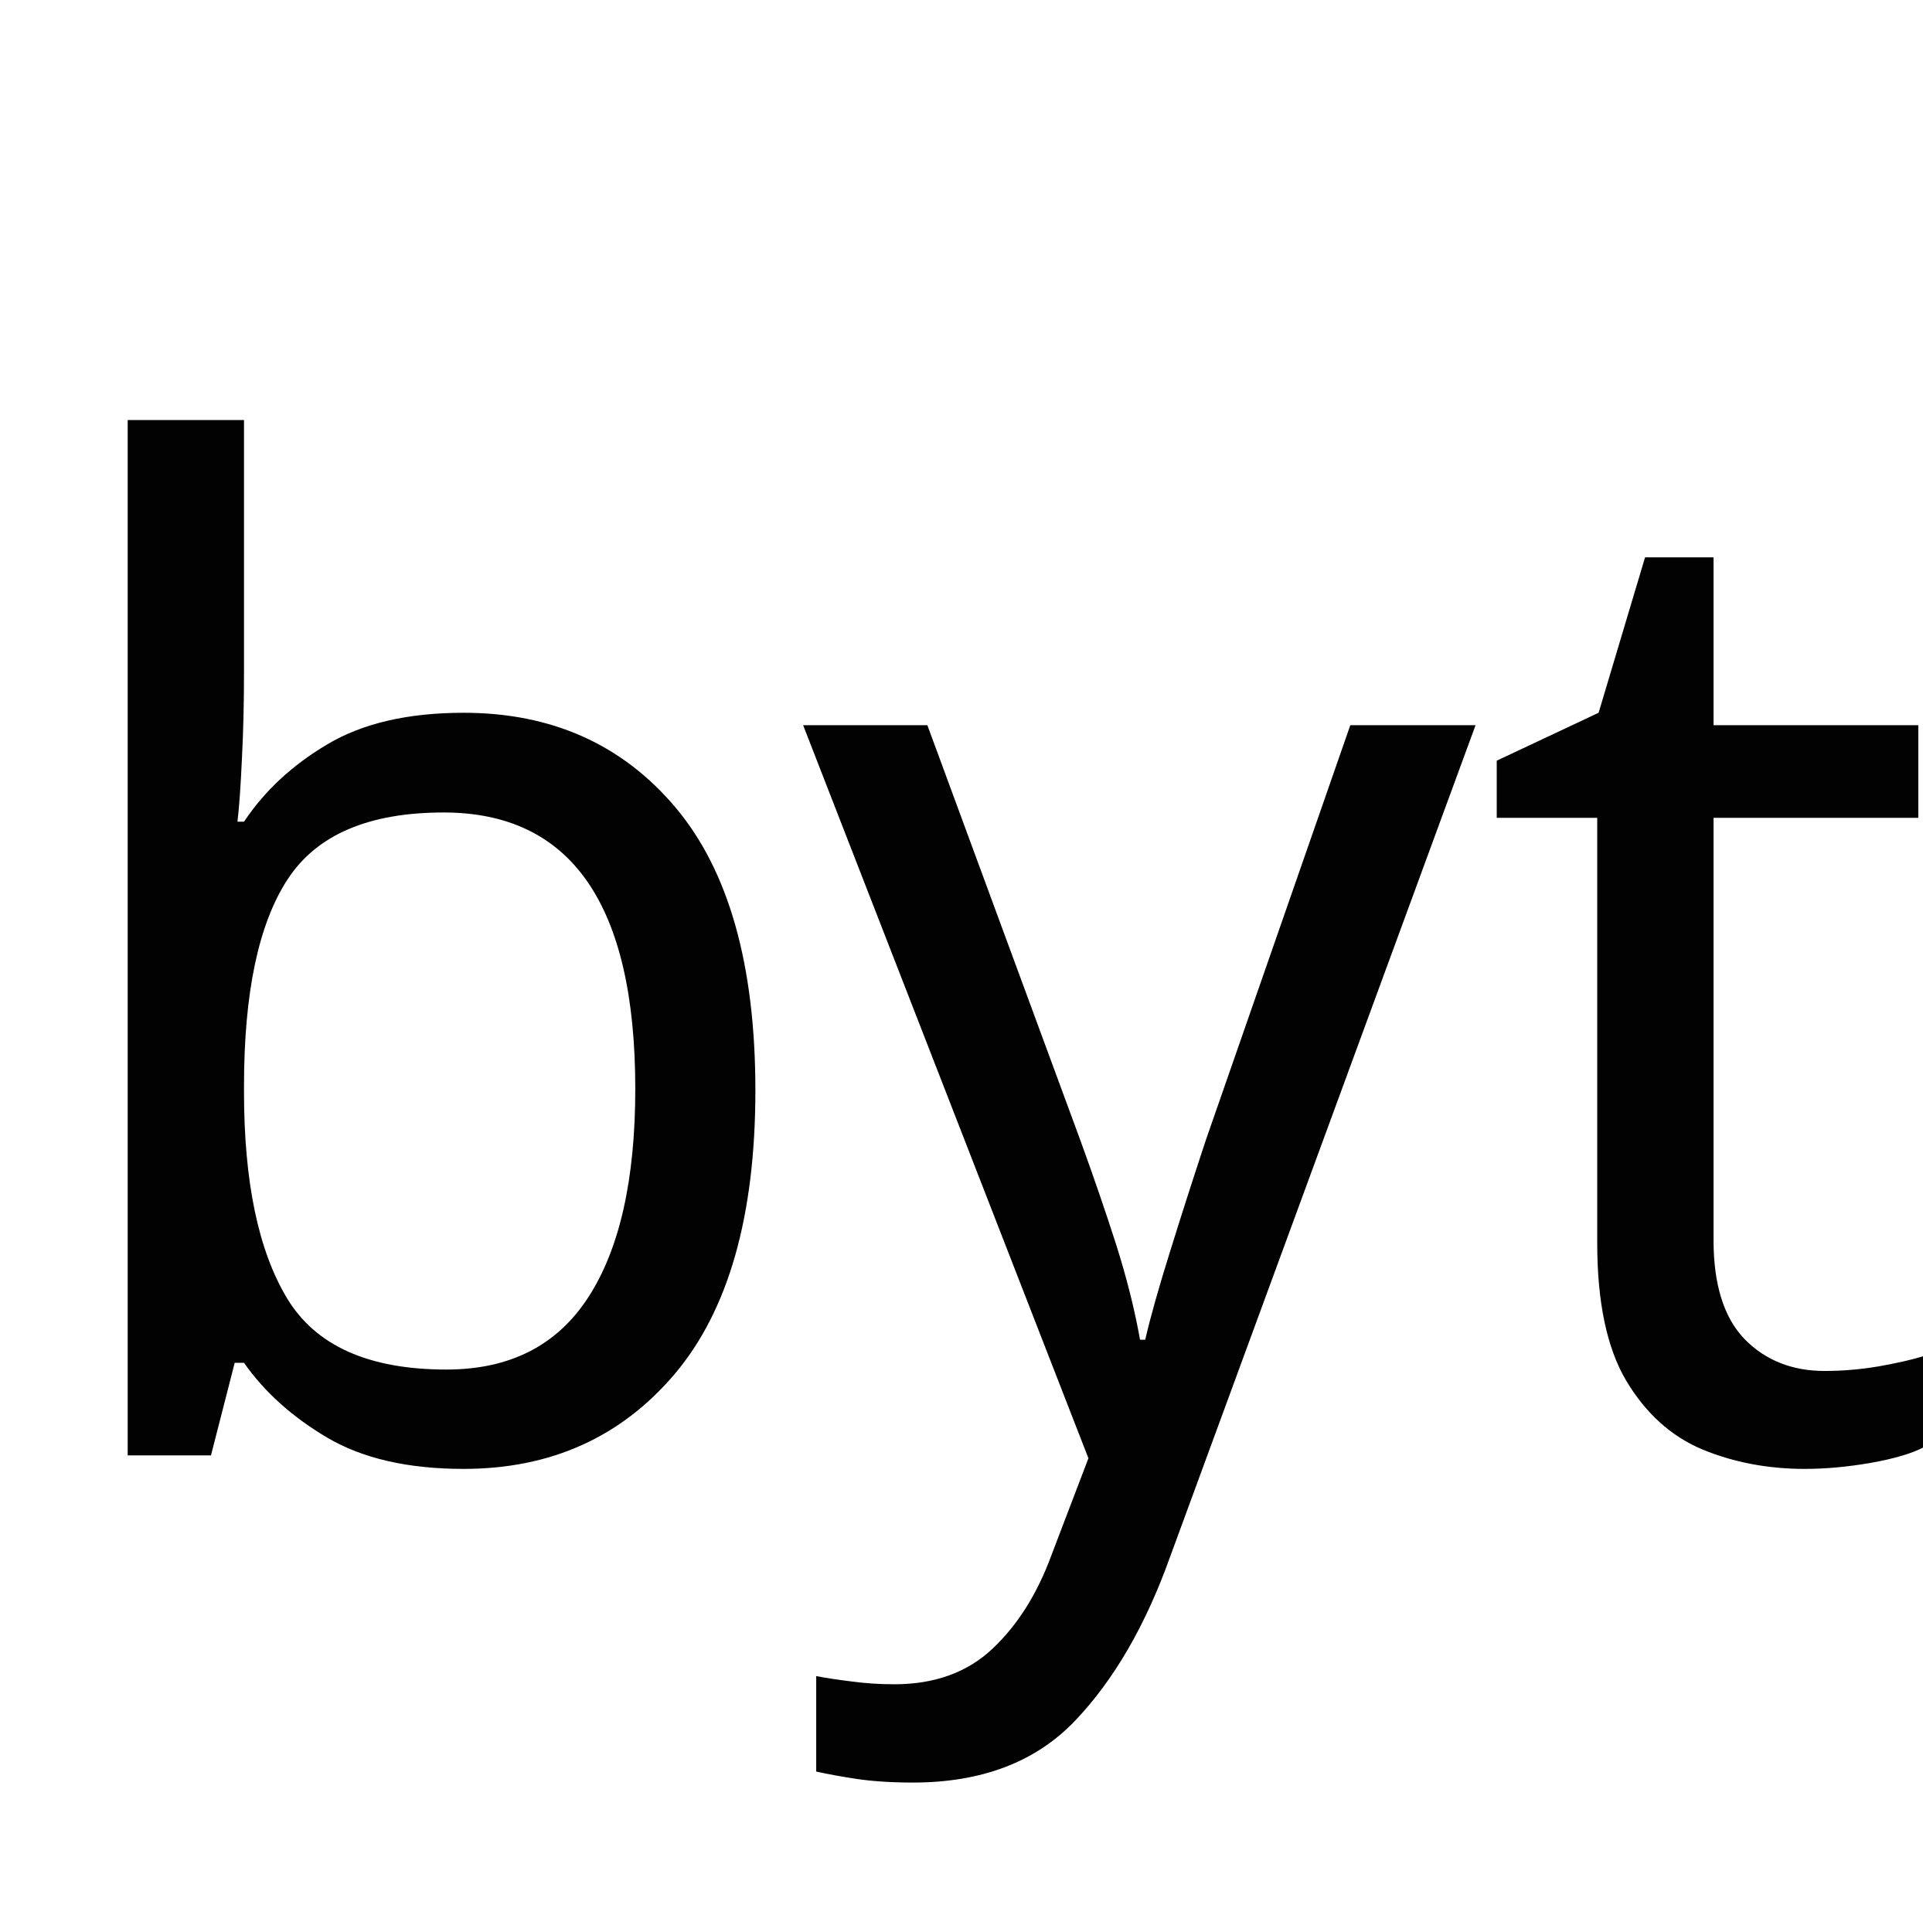
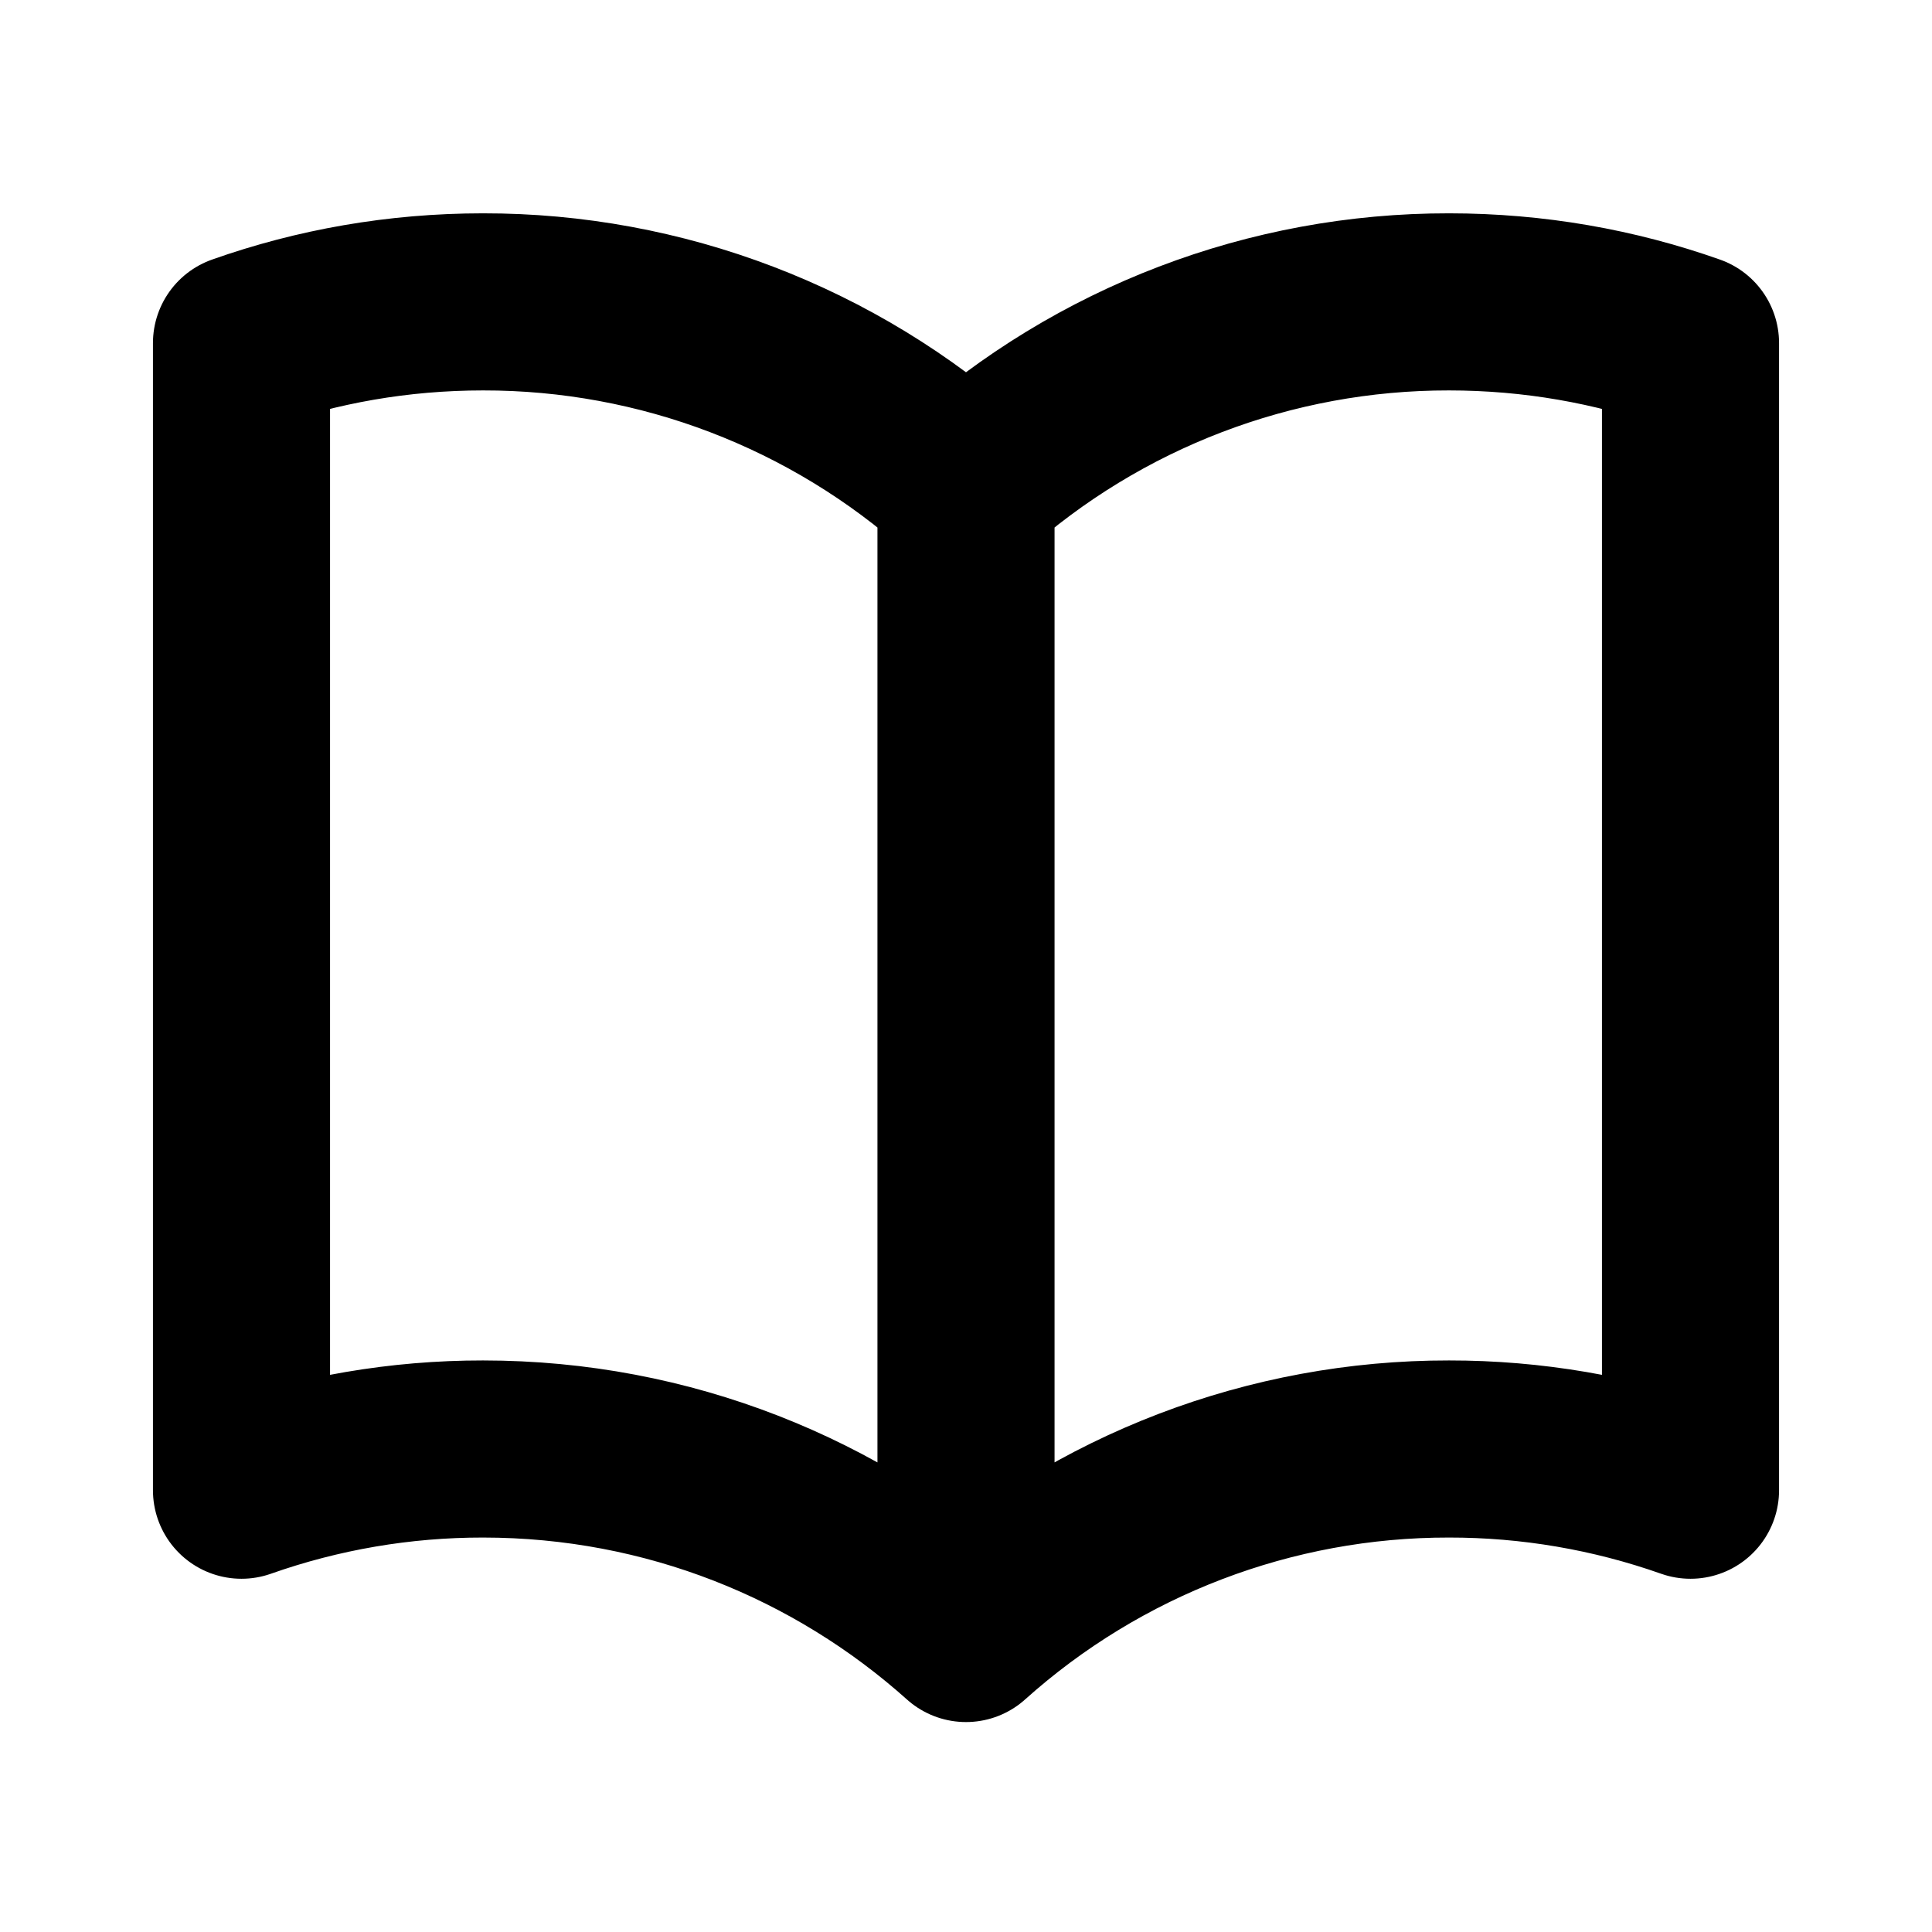
- <svg xmlns="http://www.w3.org/2000/svg" width="597" height="600" style="vector-effect: non-scaling-stroke;" stroke="null">
-   <g stroke="null">
-     <path id="svg_5" d="m590.206,-44.927l0,0c0,-0.097 0.076,-0.175 0.171,-0.175l0.078,0l0,0l0.372,0l0.698,0c0.045,0 0.089,0.018 0.121,0.051c0.032,0.033 0.05,0.077 0.05,0.124l0,0.437l0,0l0,0.262l0,0c0,0.097 -0.076,0.175 -0.171,0.175l-0.698,0l-0.487,0.445l0.114,-0.445l-0.078,0c-0.094,0 -0.171,-0.078 -0.171,-0.175l0,0l0,-0.262l0,0l0,-0.437z" stroke-width="0" stroke="#000" fill="#ff0000" />
-     <text opacity="0.99" transform="matrix(6.83896 0 0 7.0523 -2176.71 -1448.08)" stroke="#000" xml:space="preserve" text-anchor="start" font-family="Noto Sans JP" font-size="60" id="svg_6" y="269.423" x="318.986" stroke-width="0" fill="#000000">byt</text>
-   </g>
+ <svg xmlns="http://www.w3.org/2000/svg" viewBox="0 0 24 24" fill="none" stroke="currentColor" stroke-width="2.2" class="inline-block h-8 w-8 mr-2">
+   <path stroke-linecap="round" stroke-linejoin="round" d="M12 6.042A8.967 8.967 0 006 3.75c-1.052 0-2.062.18-3 .512v14.25A8.987 8.987 0 016 18c2.305 0 4.408.867 6 2.292m0-14.25a8.966 8.966 0 016-2.292c1.052 0 2.062.18 3 .512v14.25A8.987 8.987 0 0018 18a8.967 8.967 0 00-6 2.292m0-14.25v14.25" />
</svg>
